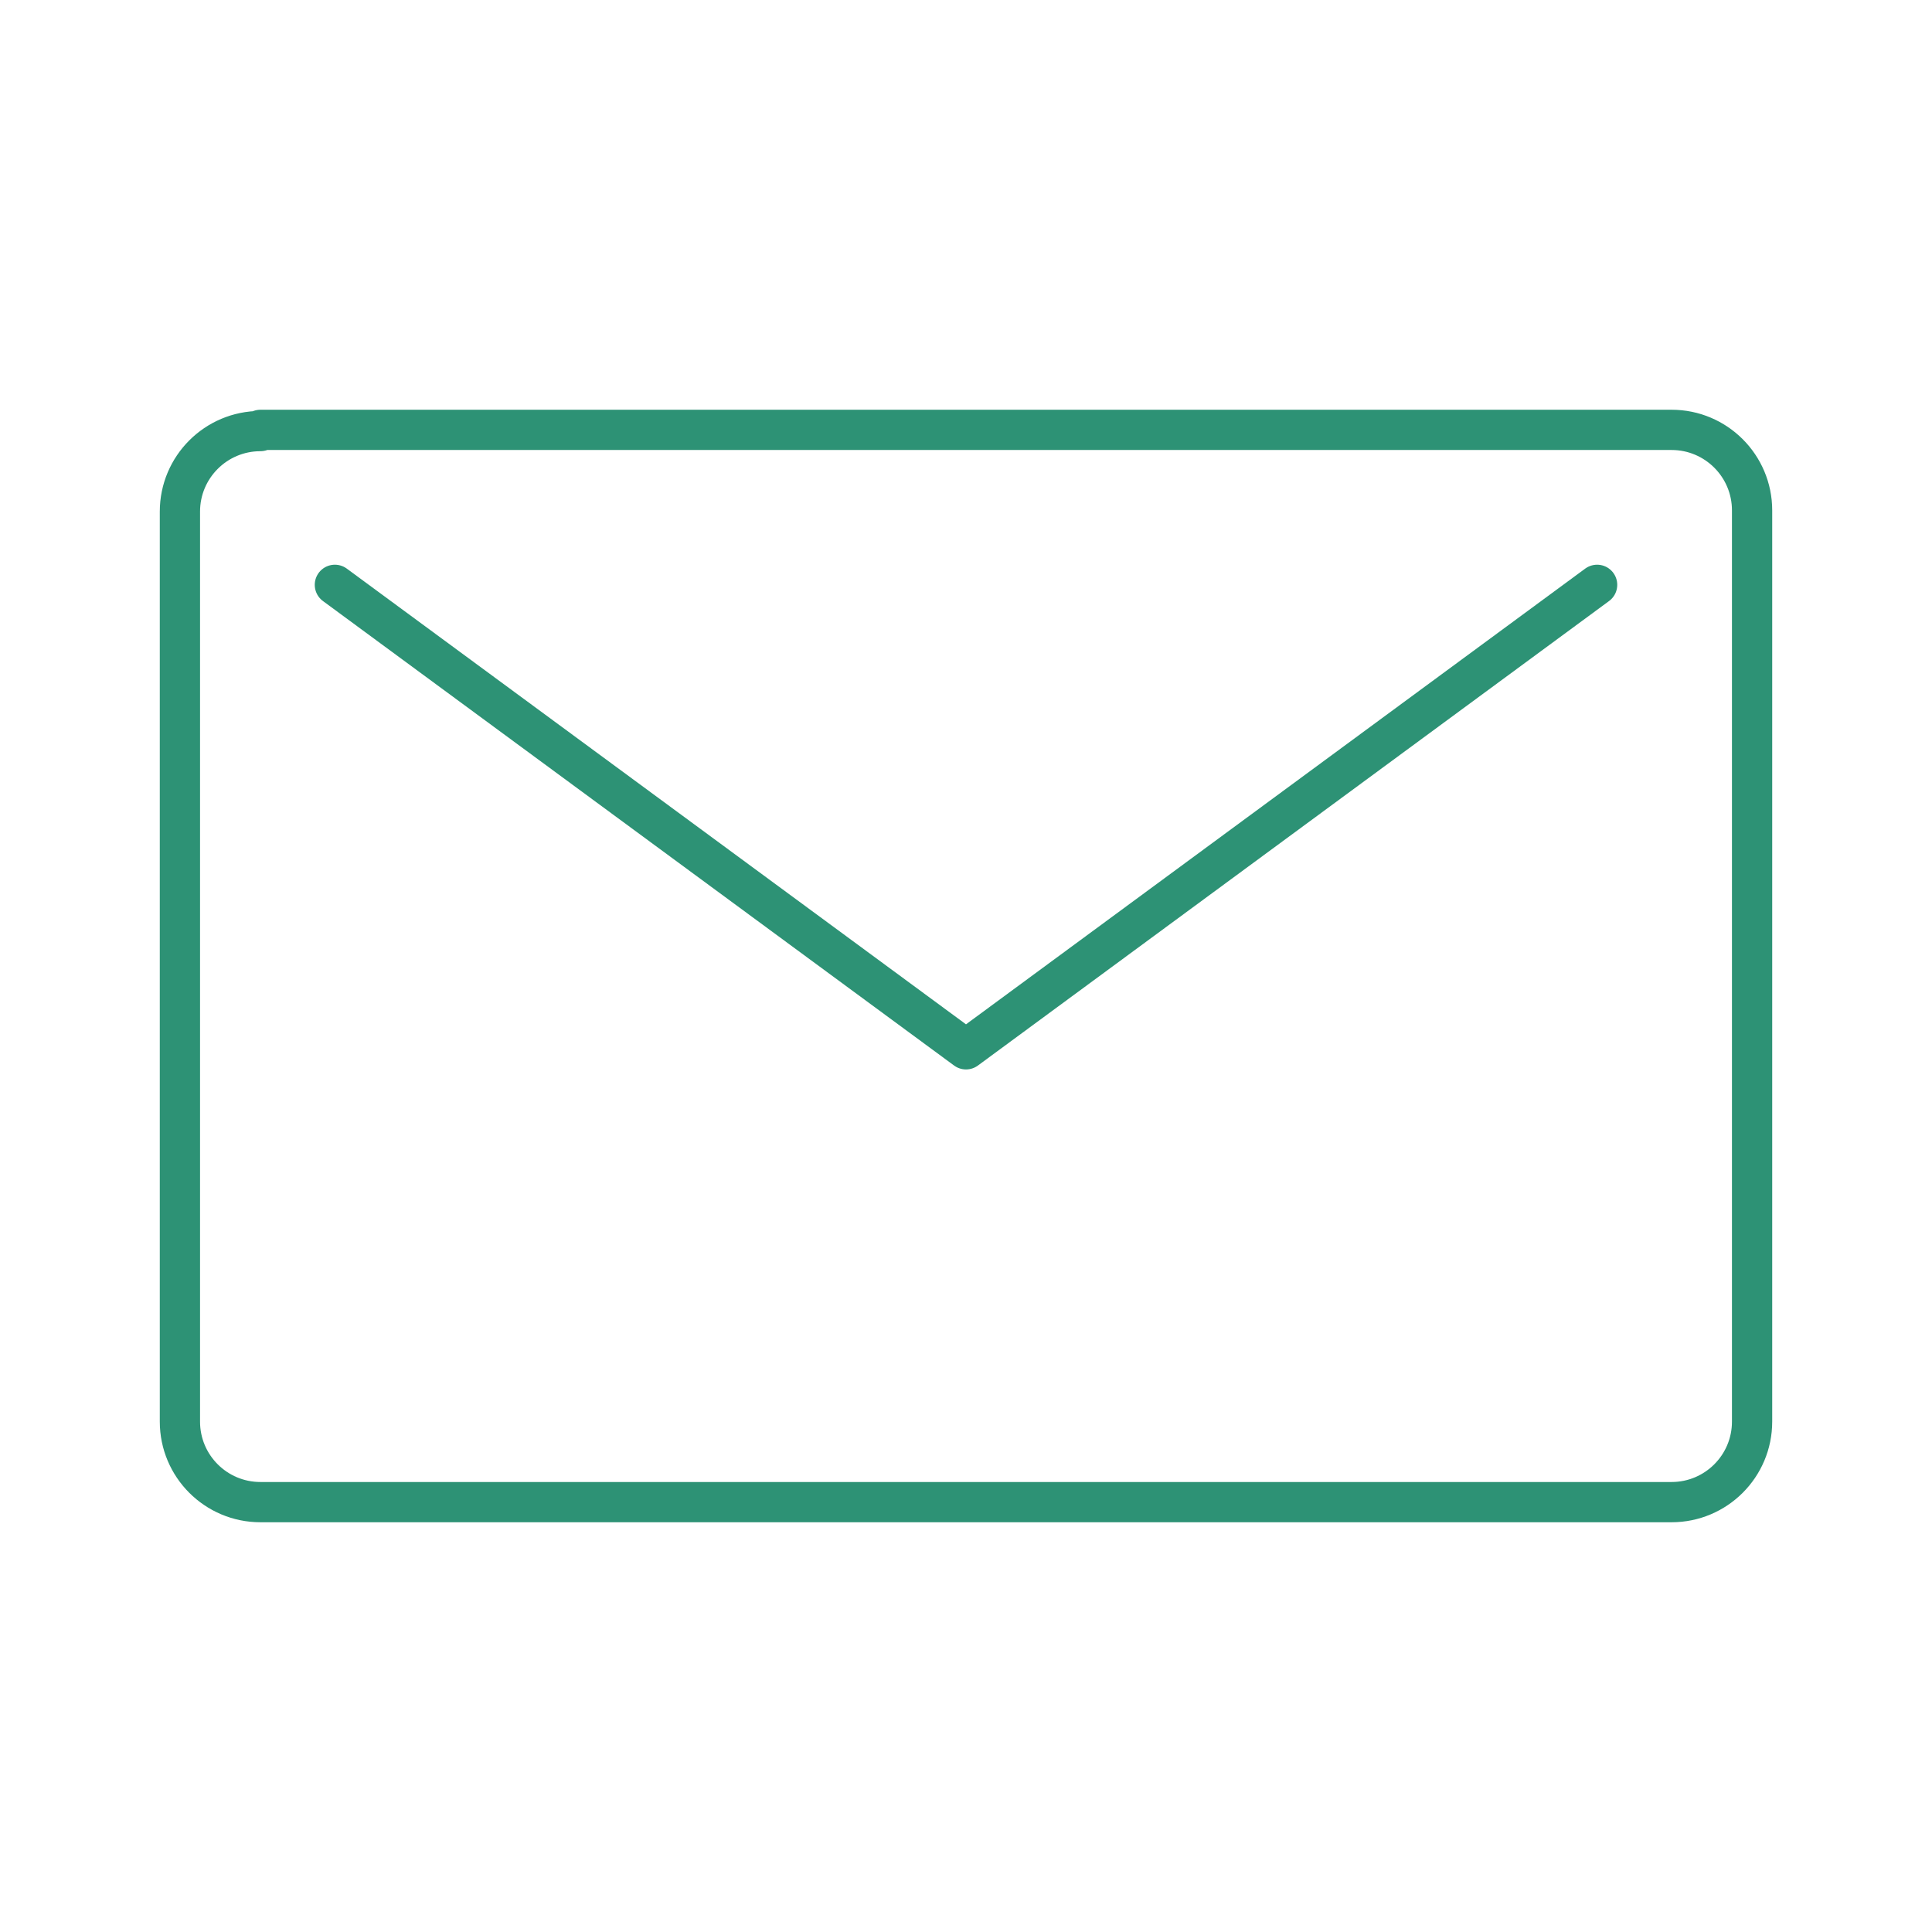
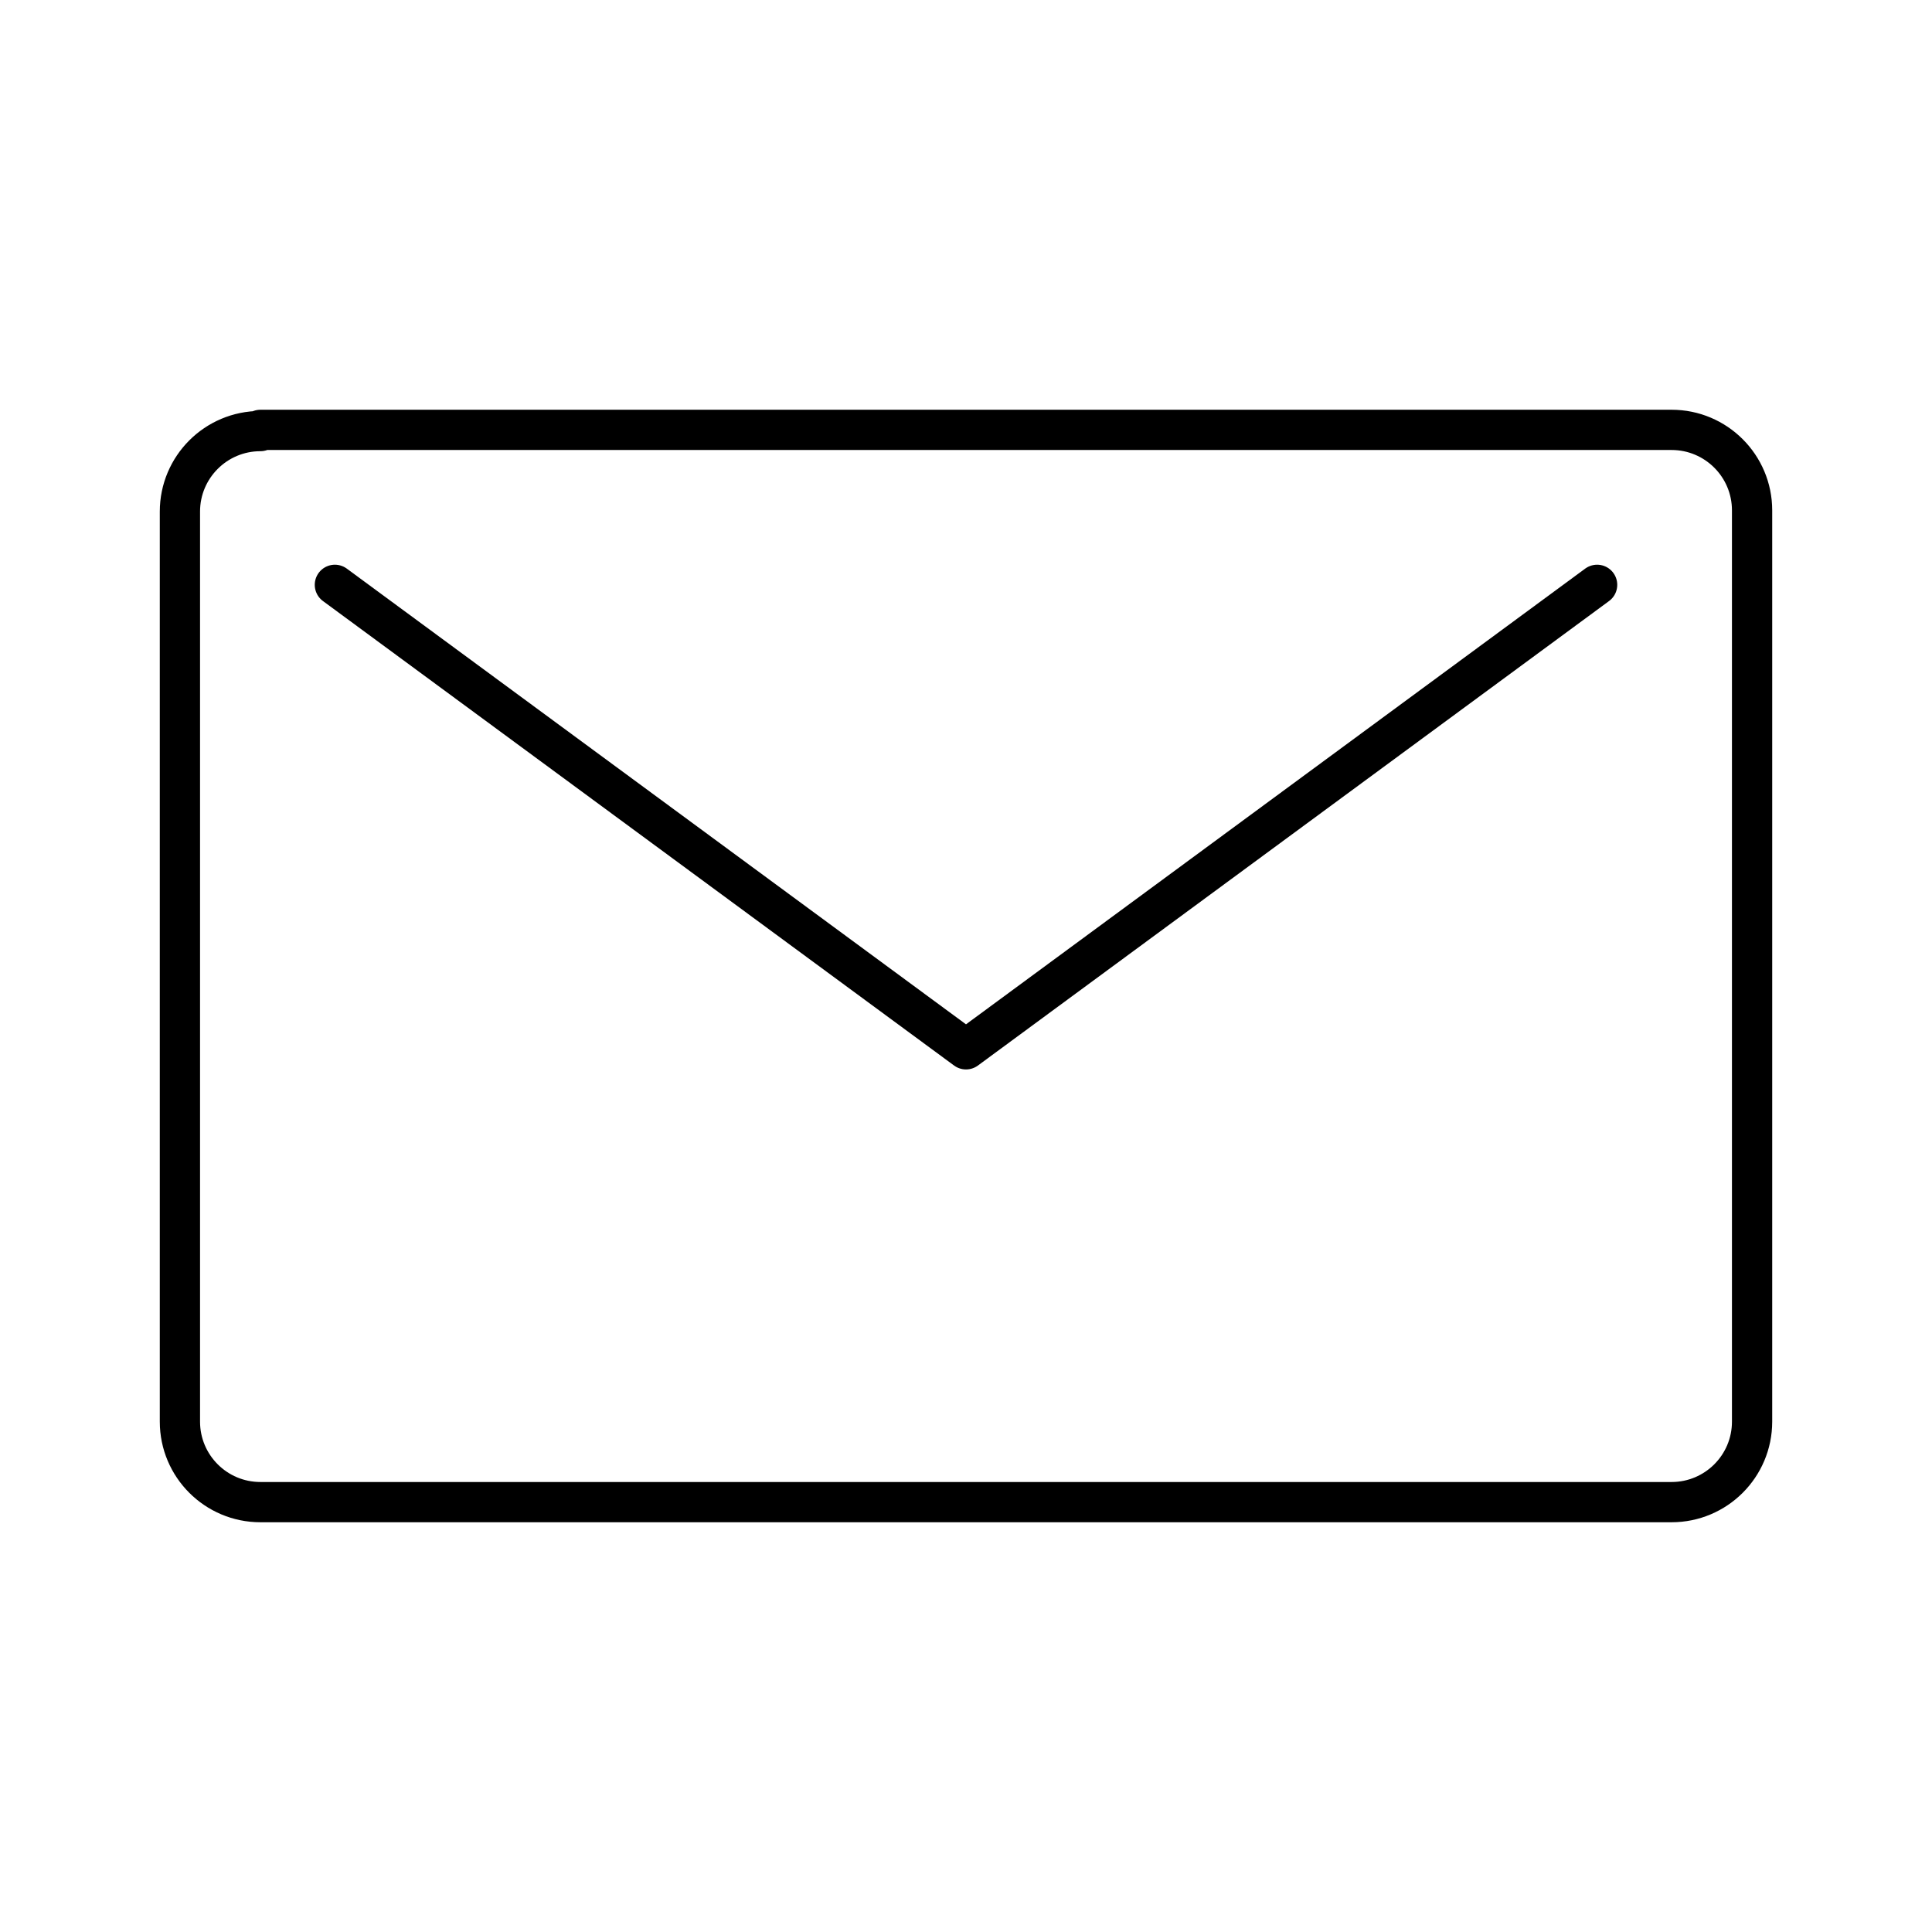
- <svg xmlns="http://www.w3.org/2000/svg" width="800px" height="800px" viewBox="0 0 48 48" id="Layer_2" data-name="Layer 2" fill="#2D9275">
-   <g id="SVGRepo_bgCarrier" stroke-width="0" />
-   <g id="SVGRepo_tracerCarrier" stroke-linecap="round" stroke-linejoin="round" />
-   <g id="SVGRepo_iconCarrier">
-     <defs>
-       <style>.cls-1{fill:none;stroke:#2D9275;stroke-linecap:round;stroke-linejoin:round;}</style>
-     </defs>
-     <path class="cls-1" d="M6.47,10.71a2,2,0,0,0-2,2h0V35.32a2,2,0,0,0,2,2H41.53a2,2,0,0,0,2-2h0V12.68a2,2,0,0,0-2-2H6.47Zm33.21,3.82L24,26.07,8.32,14.53" />
-   </g>
+ <svg xmlns="http://www.w3.org/2000/svg" width="800px" height="800px" viewBox="0 0 48 48" id="Layer_2" data-name="Layer 2">
+   <defs>
+     <style>.cls-1{fill:none;stroke:#000000;stroke-linecap:round;stroke-linejoin:round;}</style>
+   </defs>
+   <path class="cls-1" d="M6.47,10.71a2,2,0,0,0-2,2h0V35.32a2,2,0,0,0,2,2H41.53a2,2,0,0,0,2-2h0V12.68a2,2,0,0,0-2-2H6.47Zm33.21,3.82L24,26.07,8.32,14.53" />
</svg>
